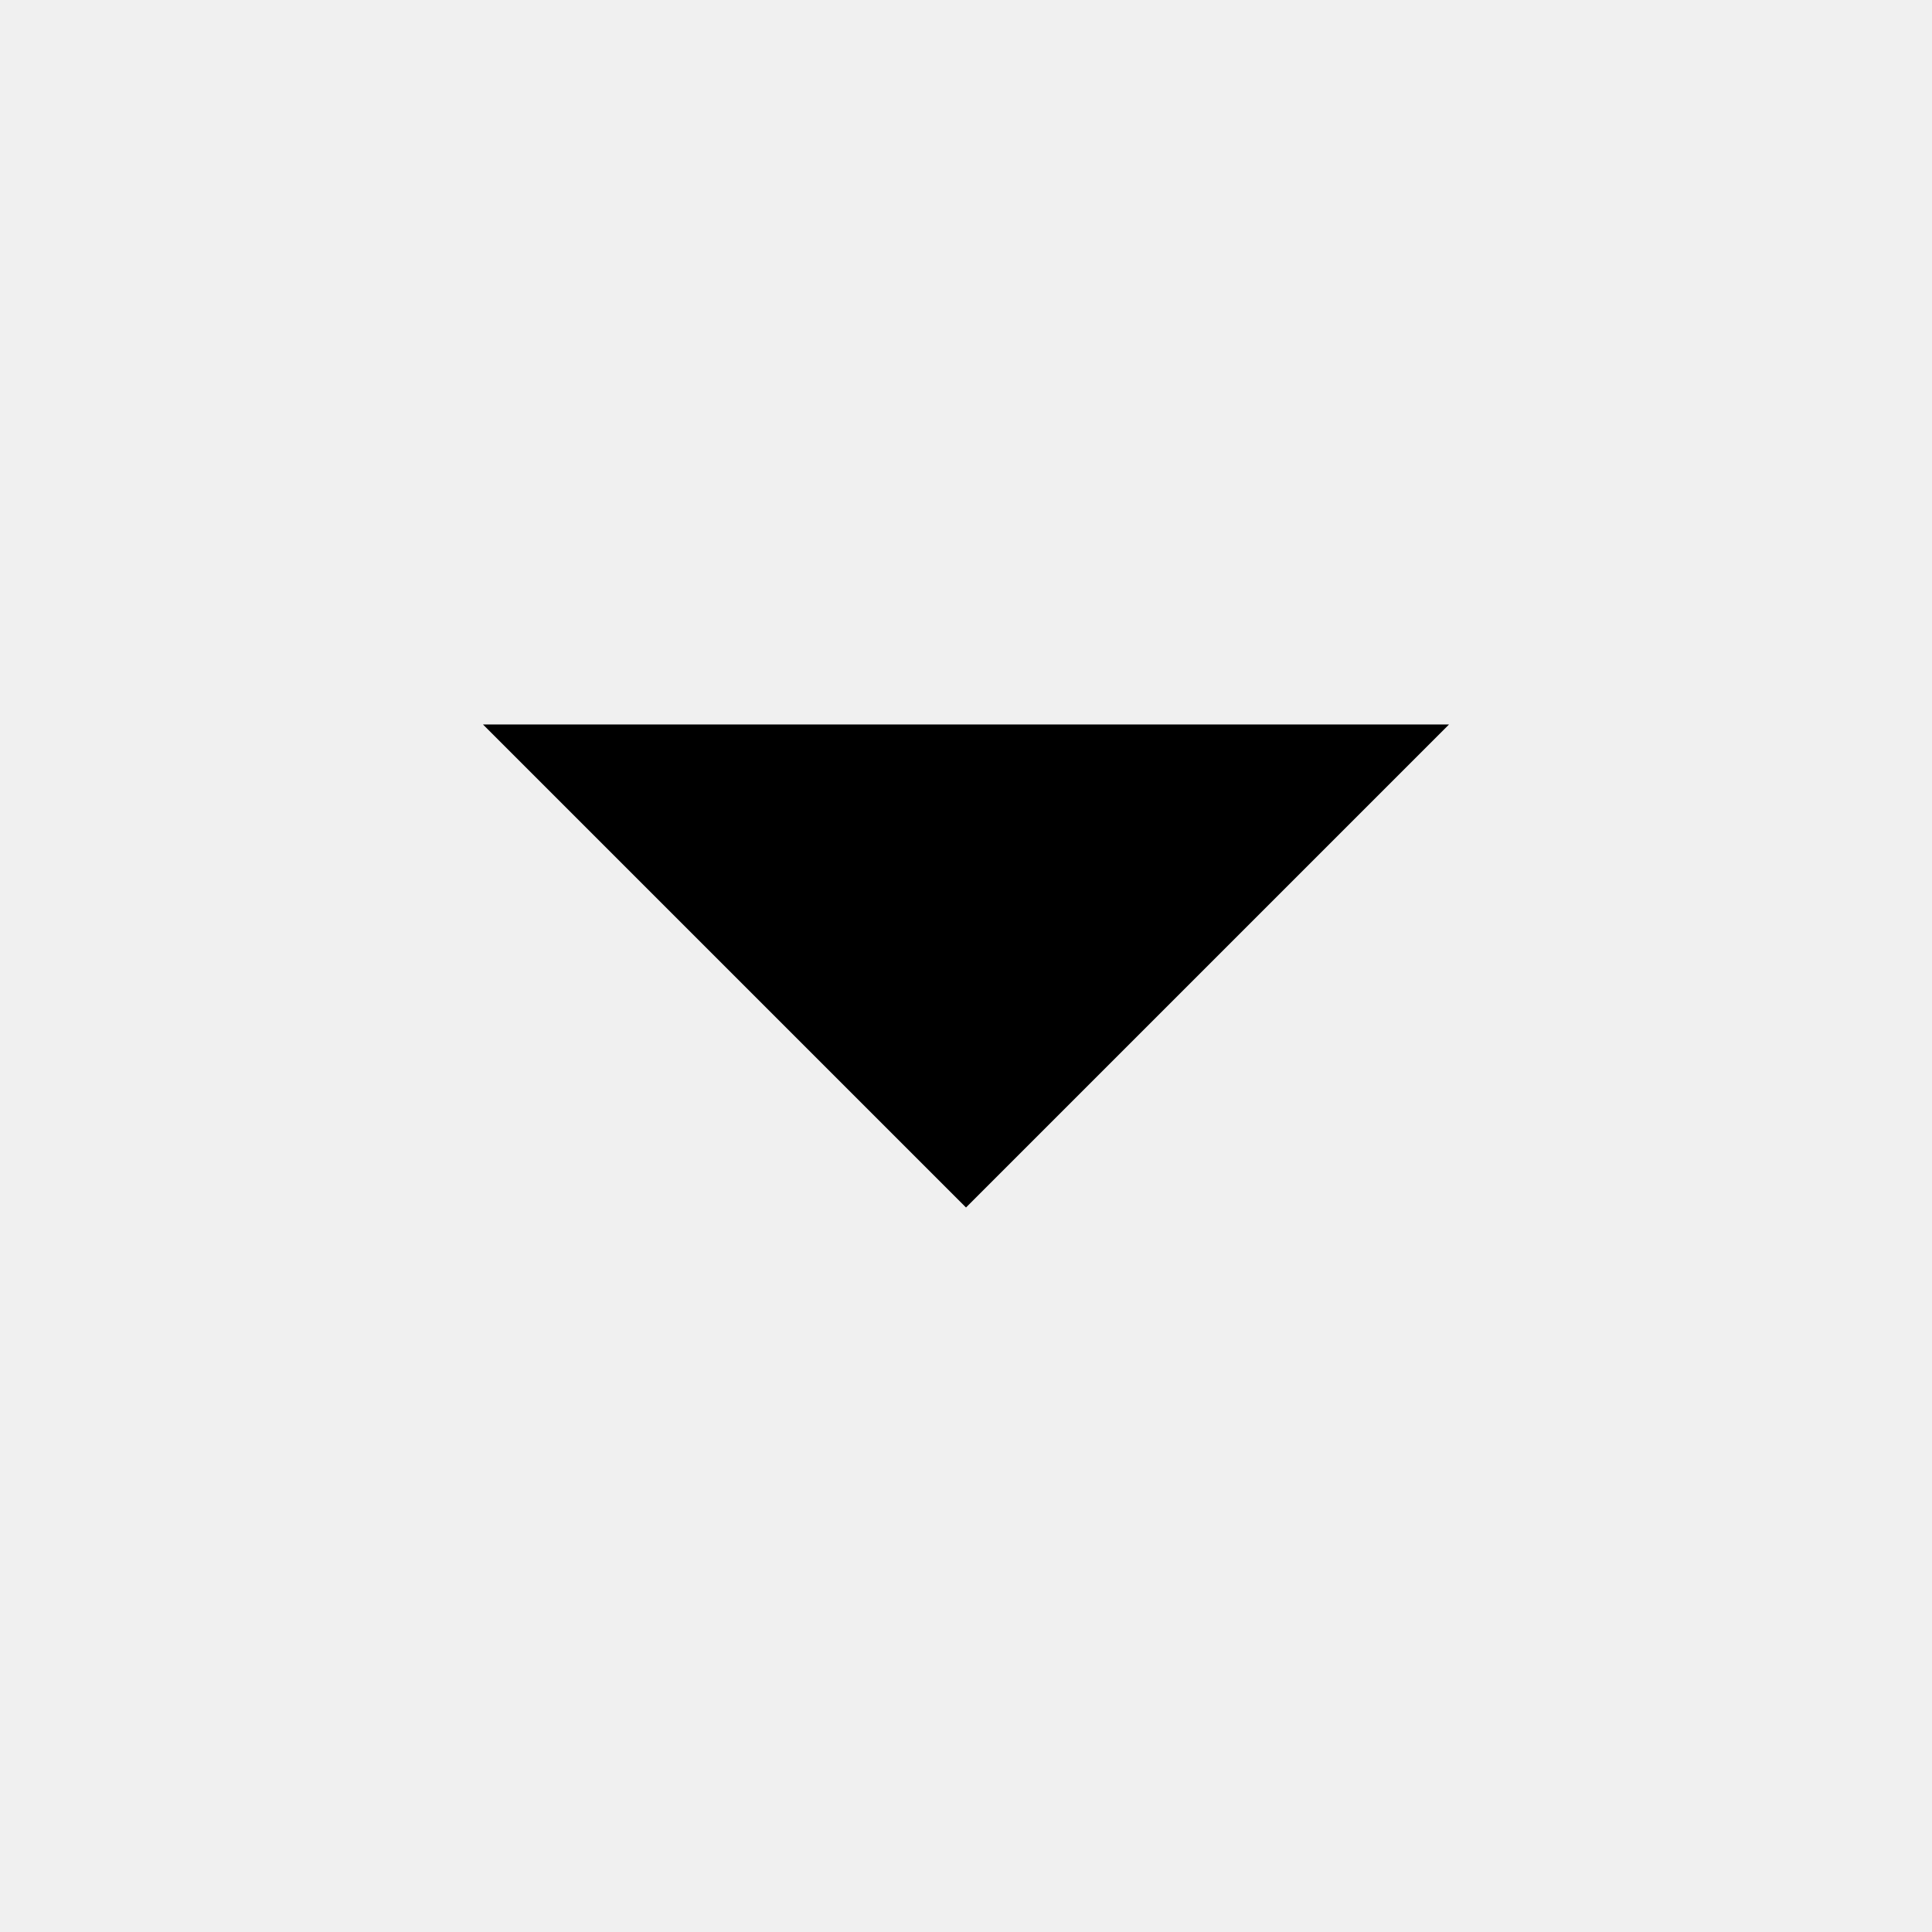
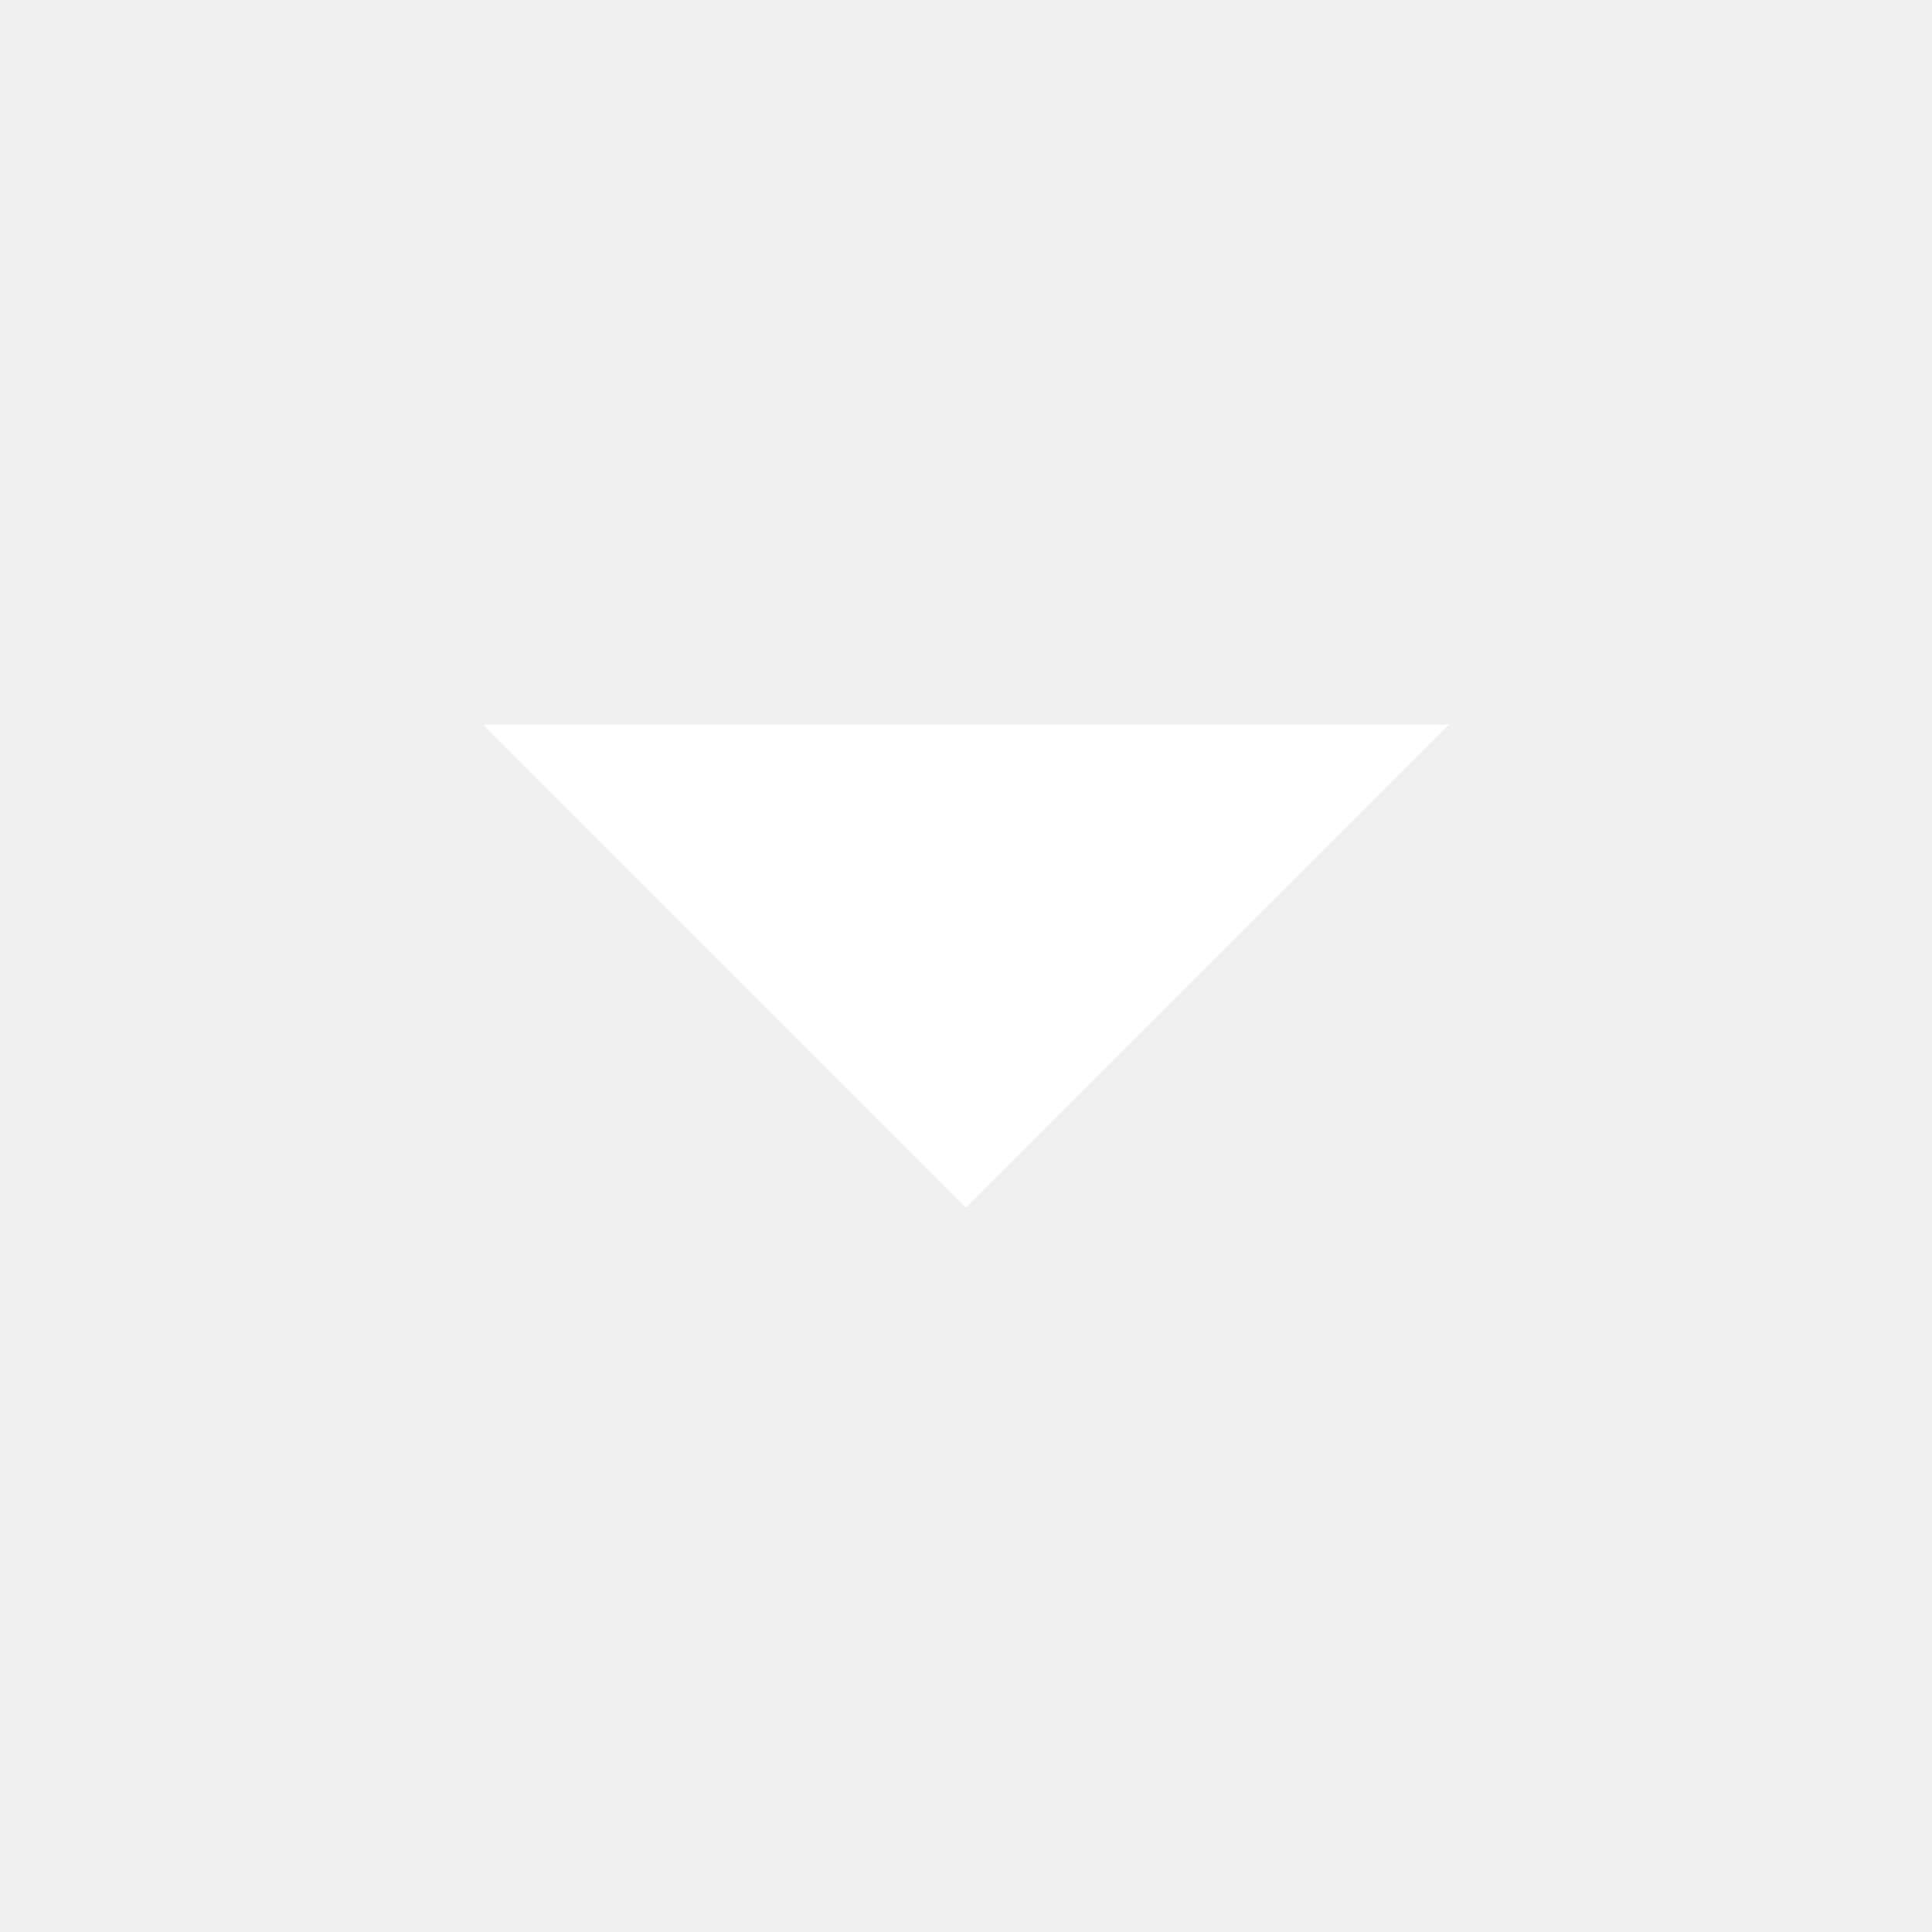
<svg xmlns="http://www.w3.org/2000/svg" version="1.1" id="svg2" viewBox="0 0 16 16" height="16px" width="16px">
  <style id="style2" />
  <defs id="defs4">
    <pattern id="EMFhbasepattern" patternUnits="userSpaceOnUse" width="6" height="6" x="0" y="0" />
    <pattern id="EMFhbasepattern-4" patternUnits="userSpaceOnUse" width="6" height="6" x="0" y="0" />
    <pattern id="EMFhbasepattern-3" patternUnits="userSpaceOnUse" width="6" height="6" x="0" y="0" />
    <pattern id="EMFhbasepattern-8" patternUnits="userSpaceOnUse" width="6" height="6" x="0" y="0" />
  </defs>
  <g transform="translate(0,-1036.362)" id="layer1">
    <g id="g5228" transform="translate(628,-140.5)">
-       <path id="path842" d="m -624,1182.862 4,4 4,-4 z" style="fill:#000000;fill-opacity:1;fill-rule:evenodd;stroke:none;stroke-width:1px;stroke-linecap:butt;stroke-linejoin:miter;stroke-opacity:1" />
+       <path id="path842" d="m -624,1182.862 4,4 4,-4 z" style="fill:#ffffff;fill-opacity:1;fill-rule:evenodd;stroke:none;stroke-width:1px;stroke-linecap:butt;stroke-linejoin:miter;stroke-opacity:1" />
    </g>
  </g>
</svg>
